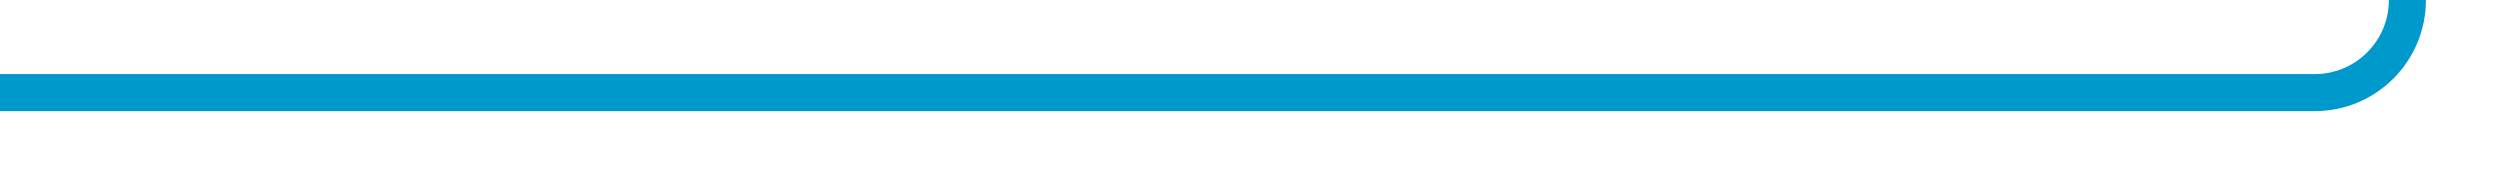
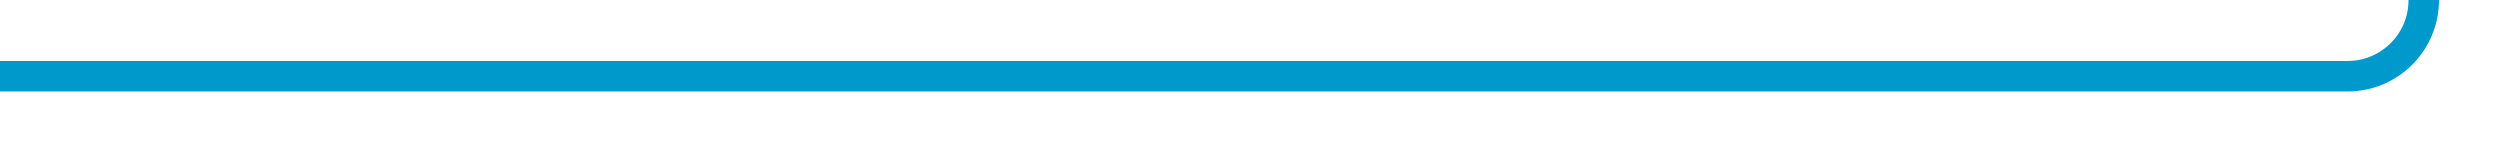
- <svg xmlns="http://www.w3.org/2000/svg" version="1.1" width="135px" height="10px" preserveAspectRatio="xMinYMid meet" viewBox="505 324 135 8">
-   <path d="M 635 301  L 635 323  A 5 5 0 0 1 630 328 L 505 328  " stroke-width="2" stroke-dasharray="0" stroke="rgba(0, 153, 204, 1)" fill="none" class="stroke" />
+ <svg xmlns="http://www.w3.org/2000/svg" version="1.1" width="164px" height="10px" preserveAspectRatio="xMinYMid meet" viewBox="300 610 164 8">
+   <path d="M 459 541  L 459 609  A 5 5 0 0 1 454 614 L 300 614  " stroke-width="2" stroke-dasharray="0" stroke="rgba(0, 153, 204, 1)" fill="none" class="stroke" />
</svg>
